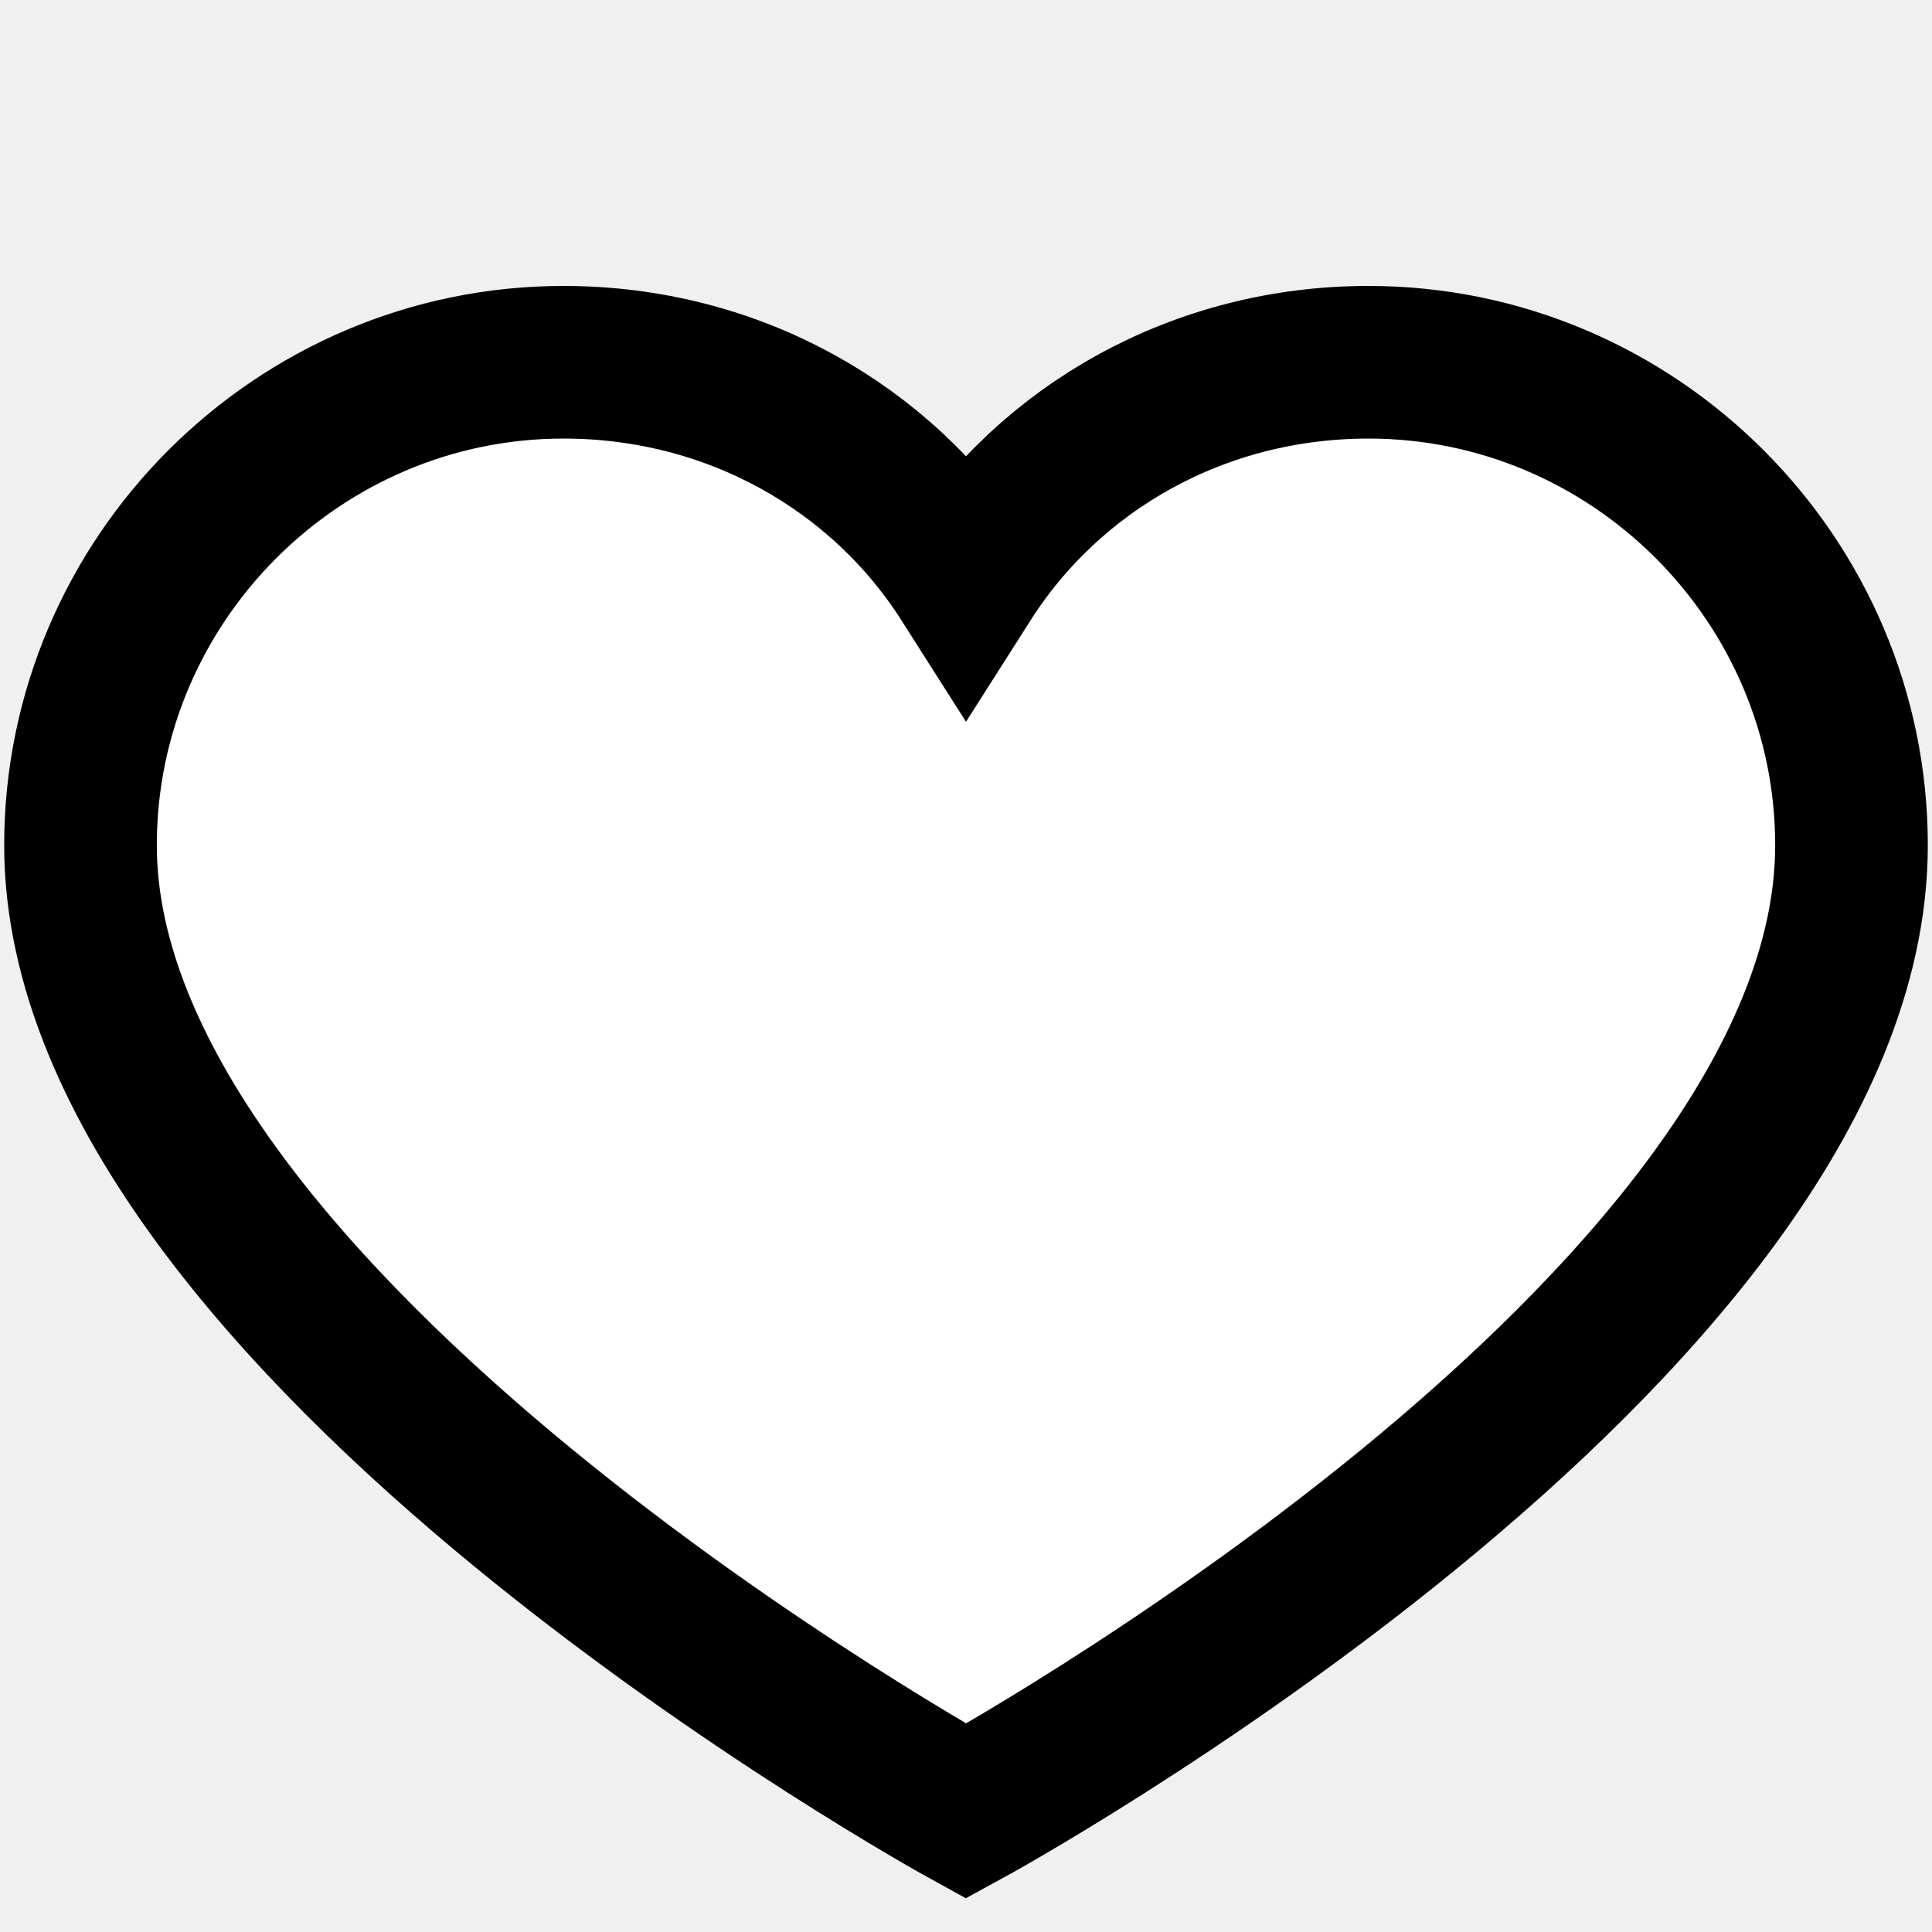
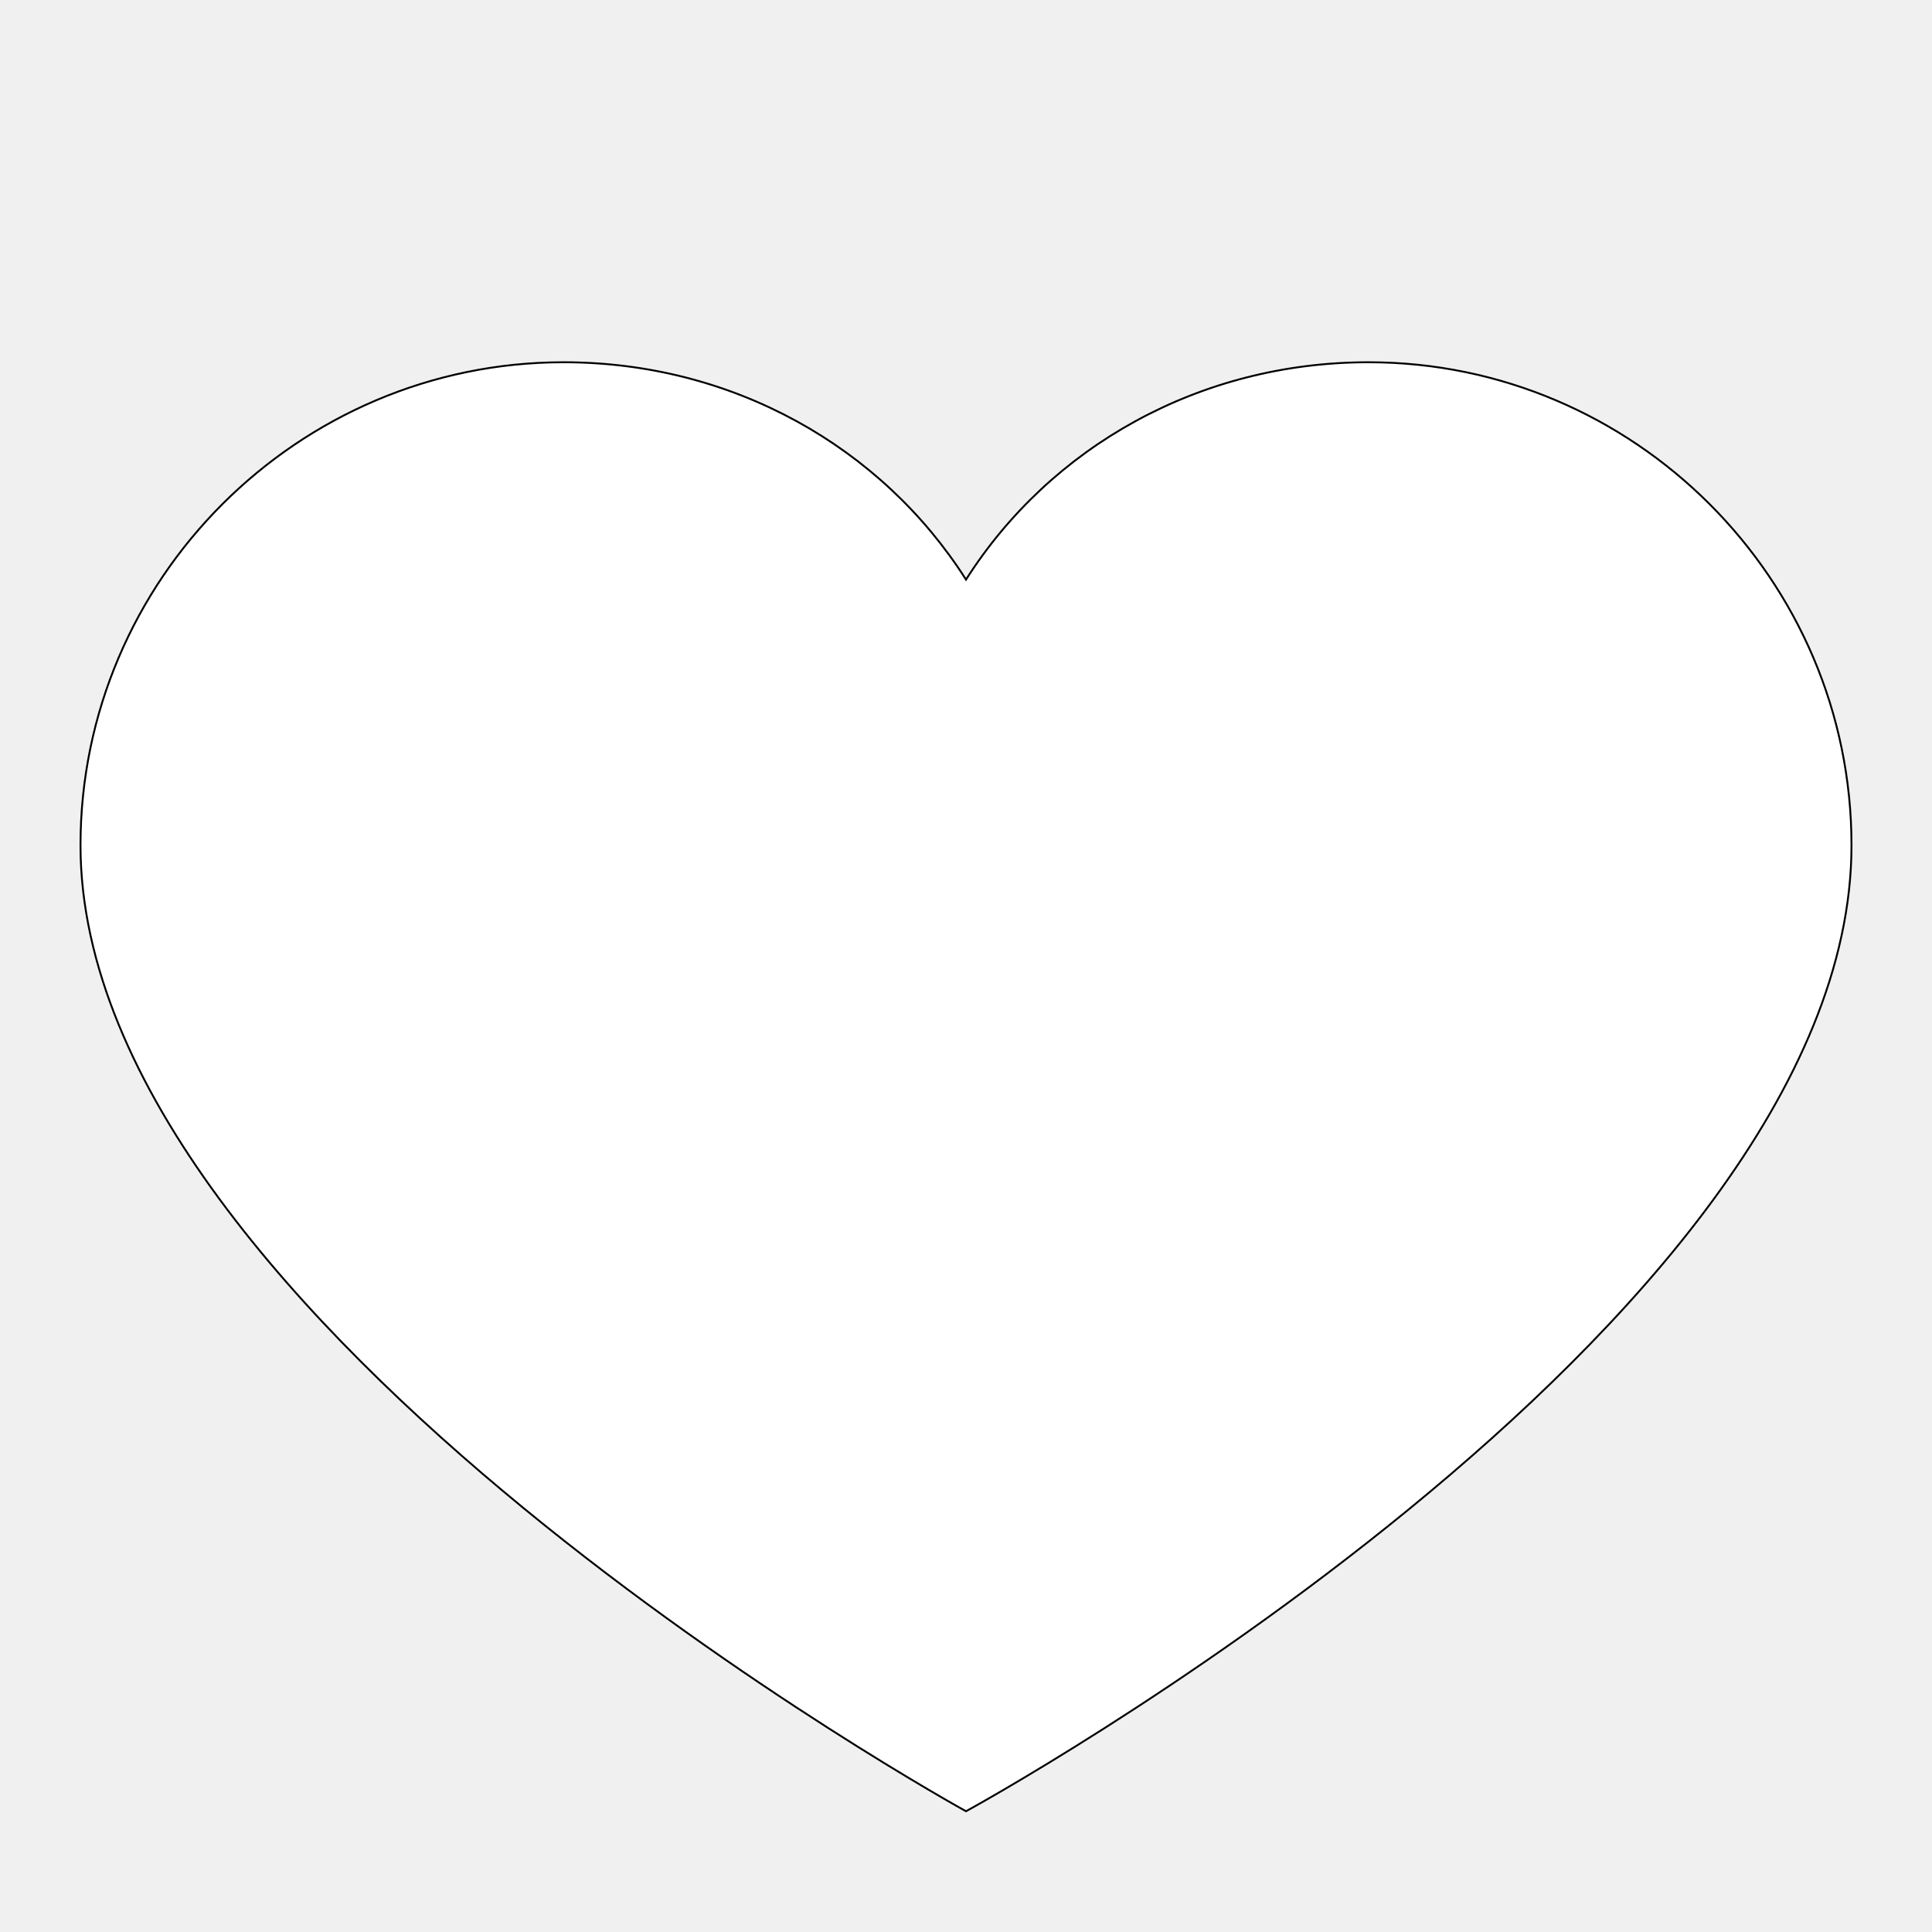
- <svg xmlns="http://www.w3.org/2000/svg" width="133px" height="133px" viewBox="0 0 1024.00 1024.00" class="icon" version="1.1" fill="#000000" stroke="#000000" stroke-width="80.896">
-   <g id="SVGRepo_bgCarrier" stroke-width="0" />
-   <g id="SVGRepo_tracerCarrier" stroke-linecap="round" stroke-linejoin="round" />
+ <svg xmlns="http://www.w3.org/2000/svg" width="133px" height="133px" viewBox="0 0 1024.00 1024.00" class="icon" version="1.1" fill="#000000" stroke="#000000">
+   <g id="SVGRepo_bgCarrier" />
+   <g id="SVGRepo_tracerCarrier" />
  <g id="SVGRepo_iconCarrier">
    <path d="M725.333 192c-89.6 0-168.533 44.8-213.333 115.2C467.2 236.8 388.267 192 298.667 192 157.867 192 42.667 307.2 42.667 448c0 253.867 469.333 512 469.333 512s469.333-256 469.333-512c0-140.8-115.2-256-256-256z" fill="#ffffff" />
  </g>
</svg>
